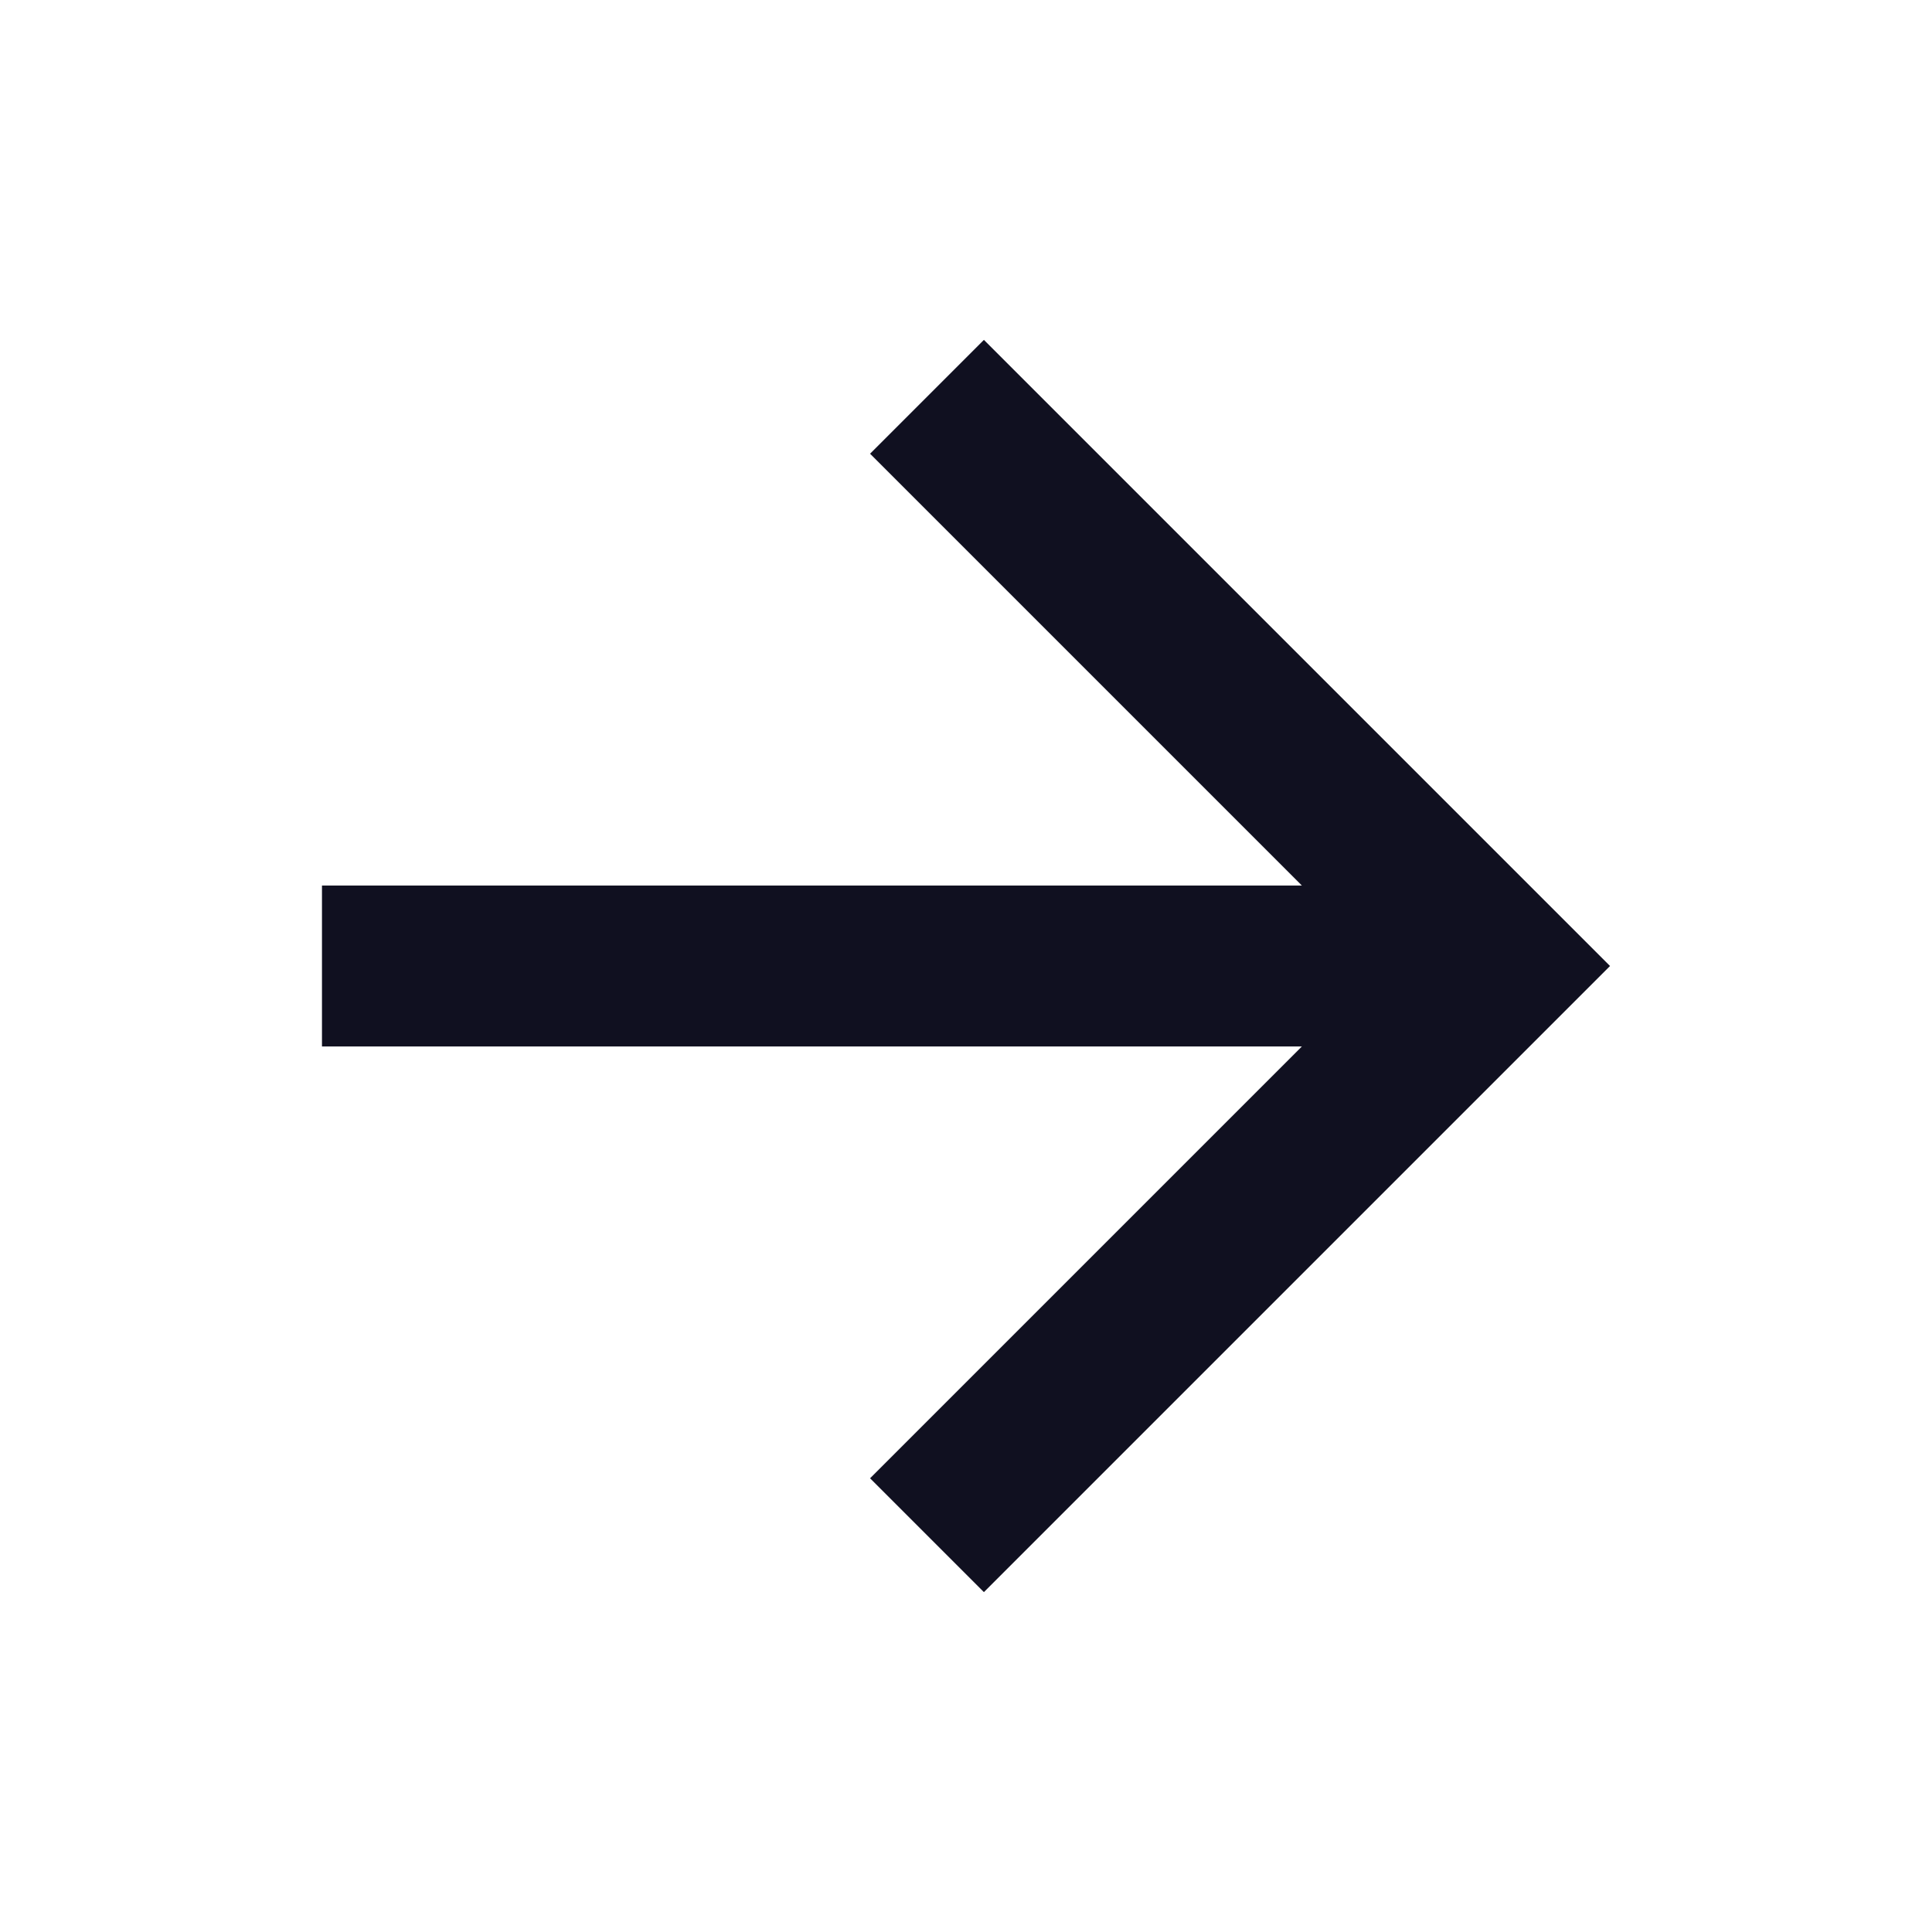
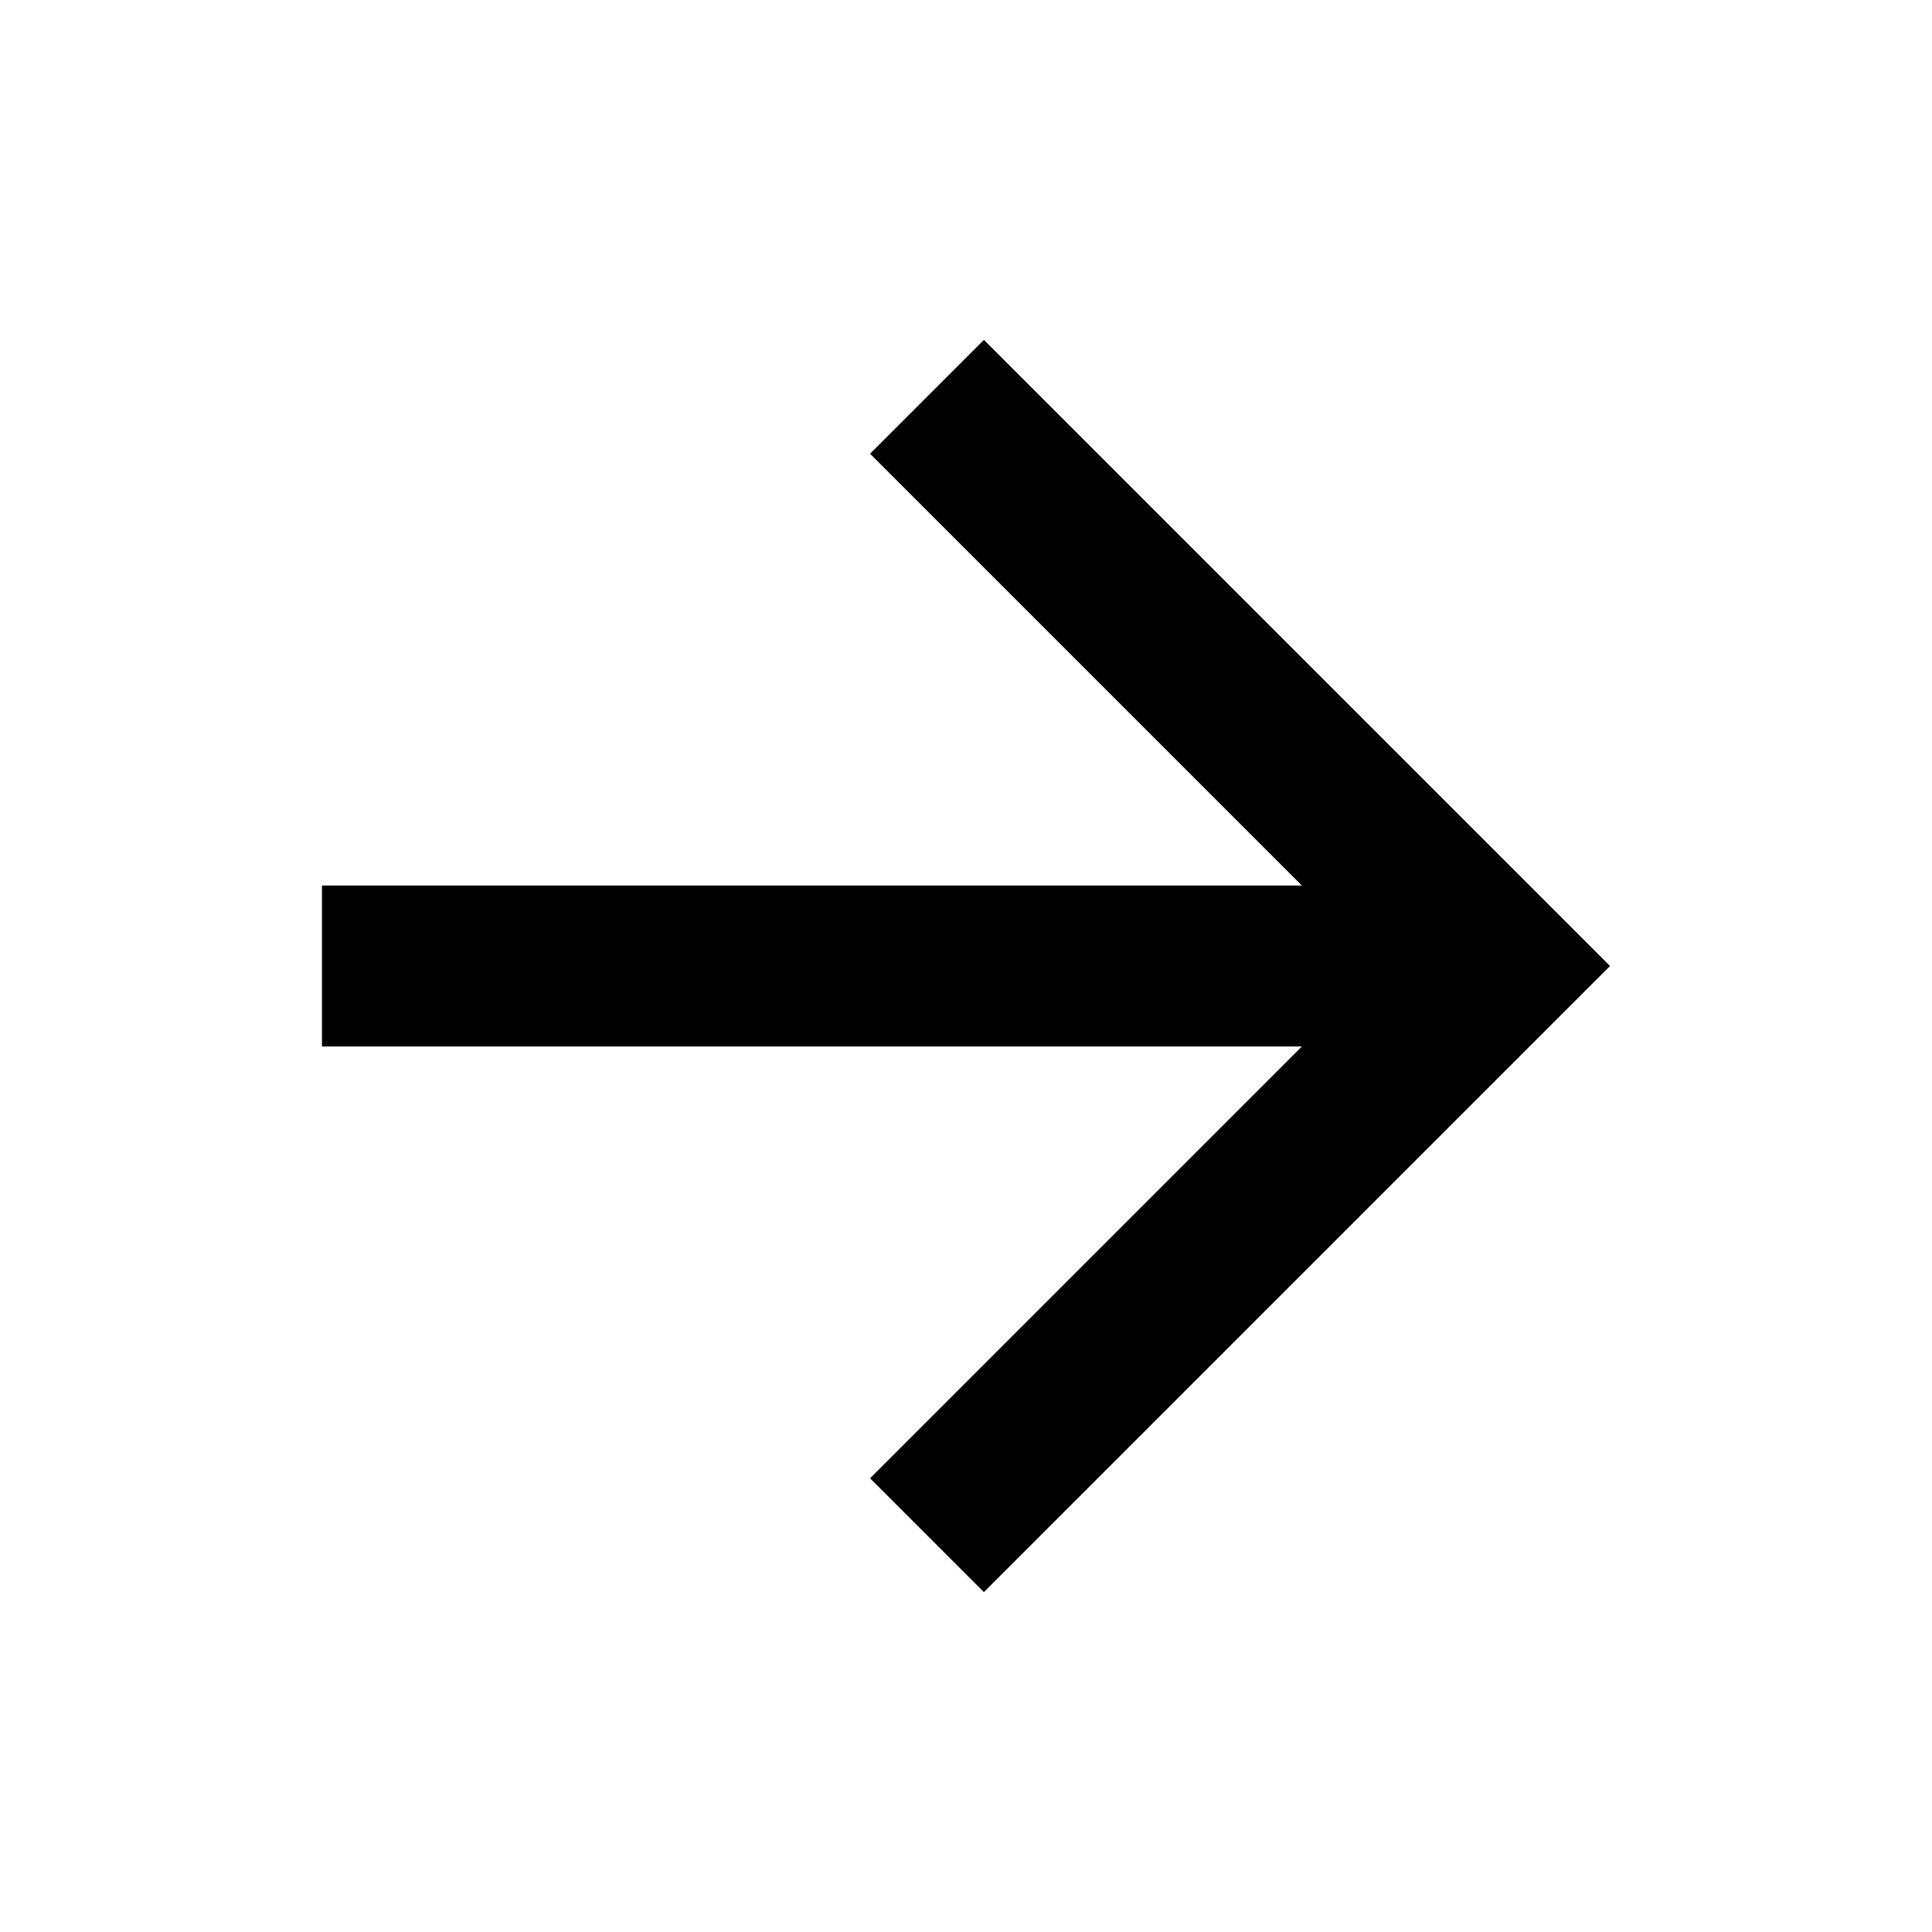
<svg xmlns="http://www.w3.org/2000/svg" width="26" height="26" viewBox="0 0 26 26" fill="none">
-   <path d="M17.52 11.917L11.709 6.106L13.241 4.574L21.667 13L13.241 21.426L11.709 19.894L17.52 14.083H4.333V11.917H17.52Z" fill="#101020" />
+   <path d="M17.52 11.917L11.709 6.106L13.241 4.574L21.667 13L13.241 21.426L11.709 19.894L17.52 14.083H4.333V11.917H17.52Z" fill="currentColor" />
</svg>
